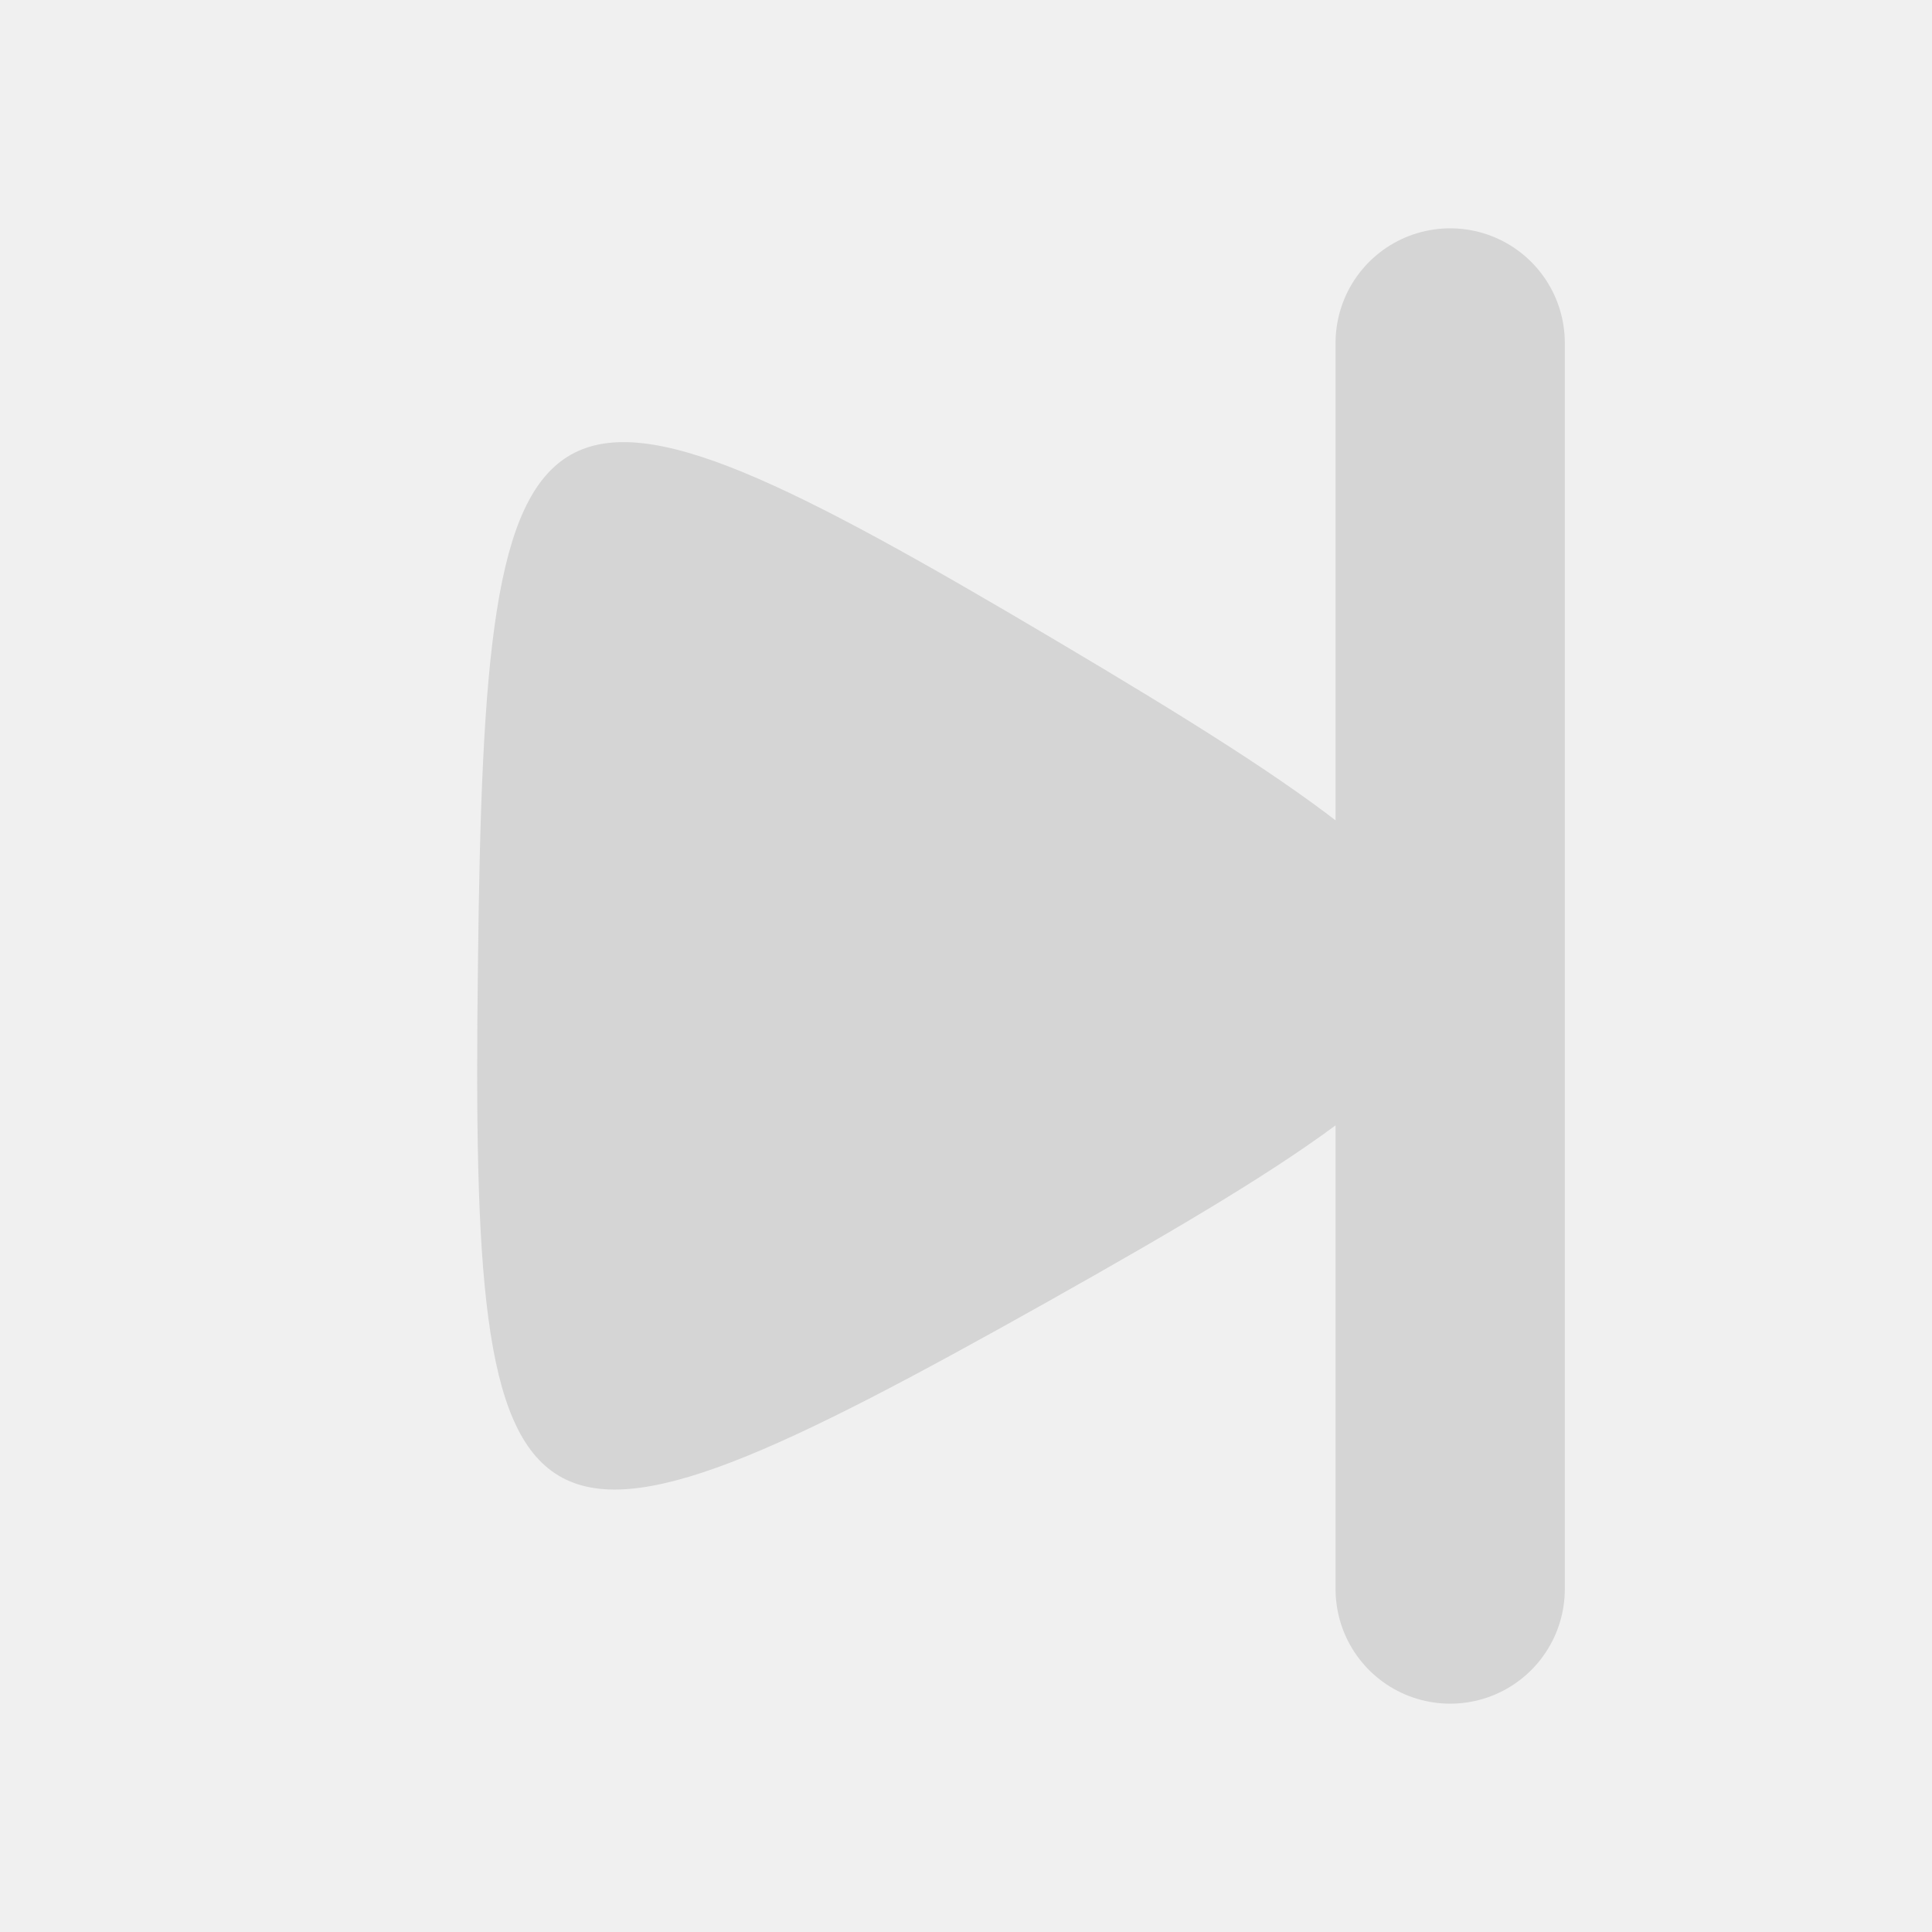
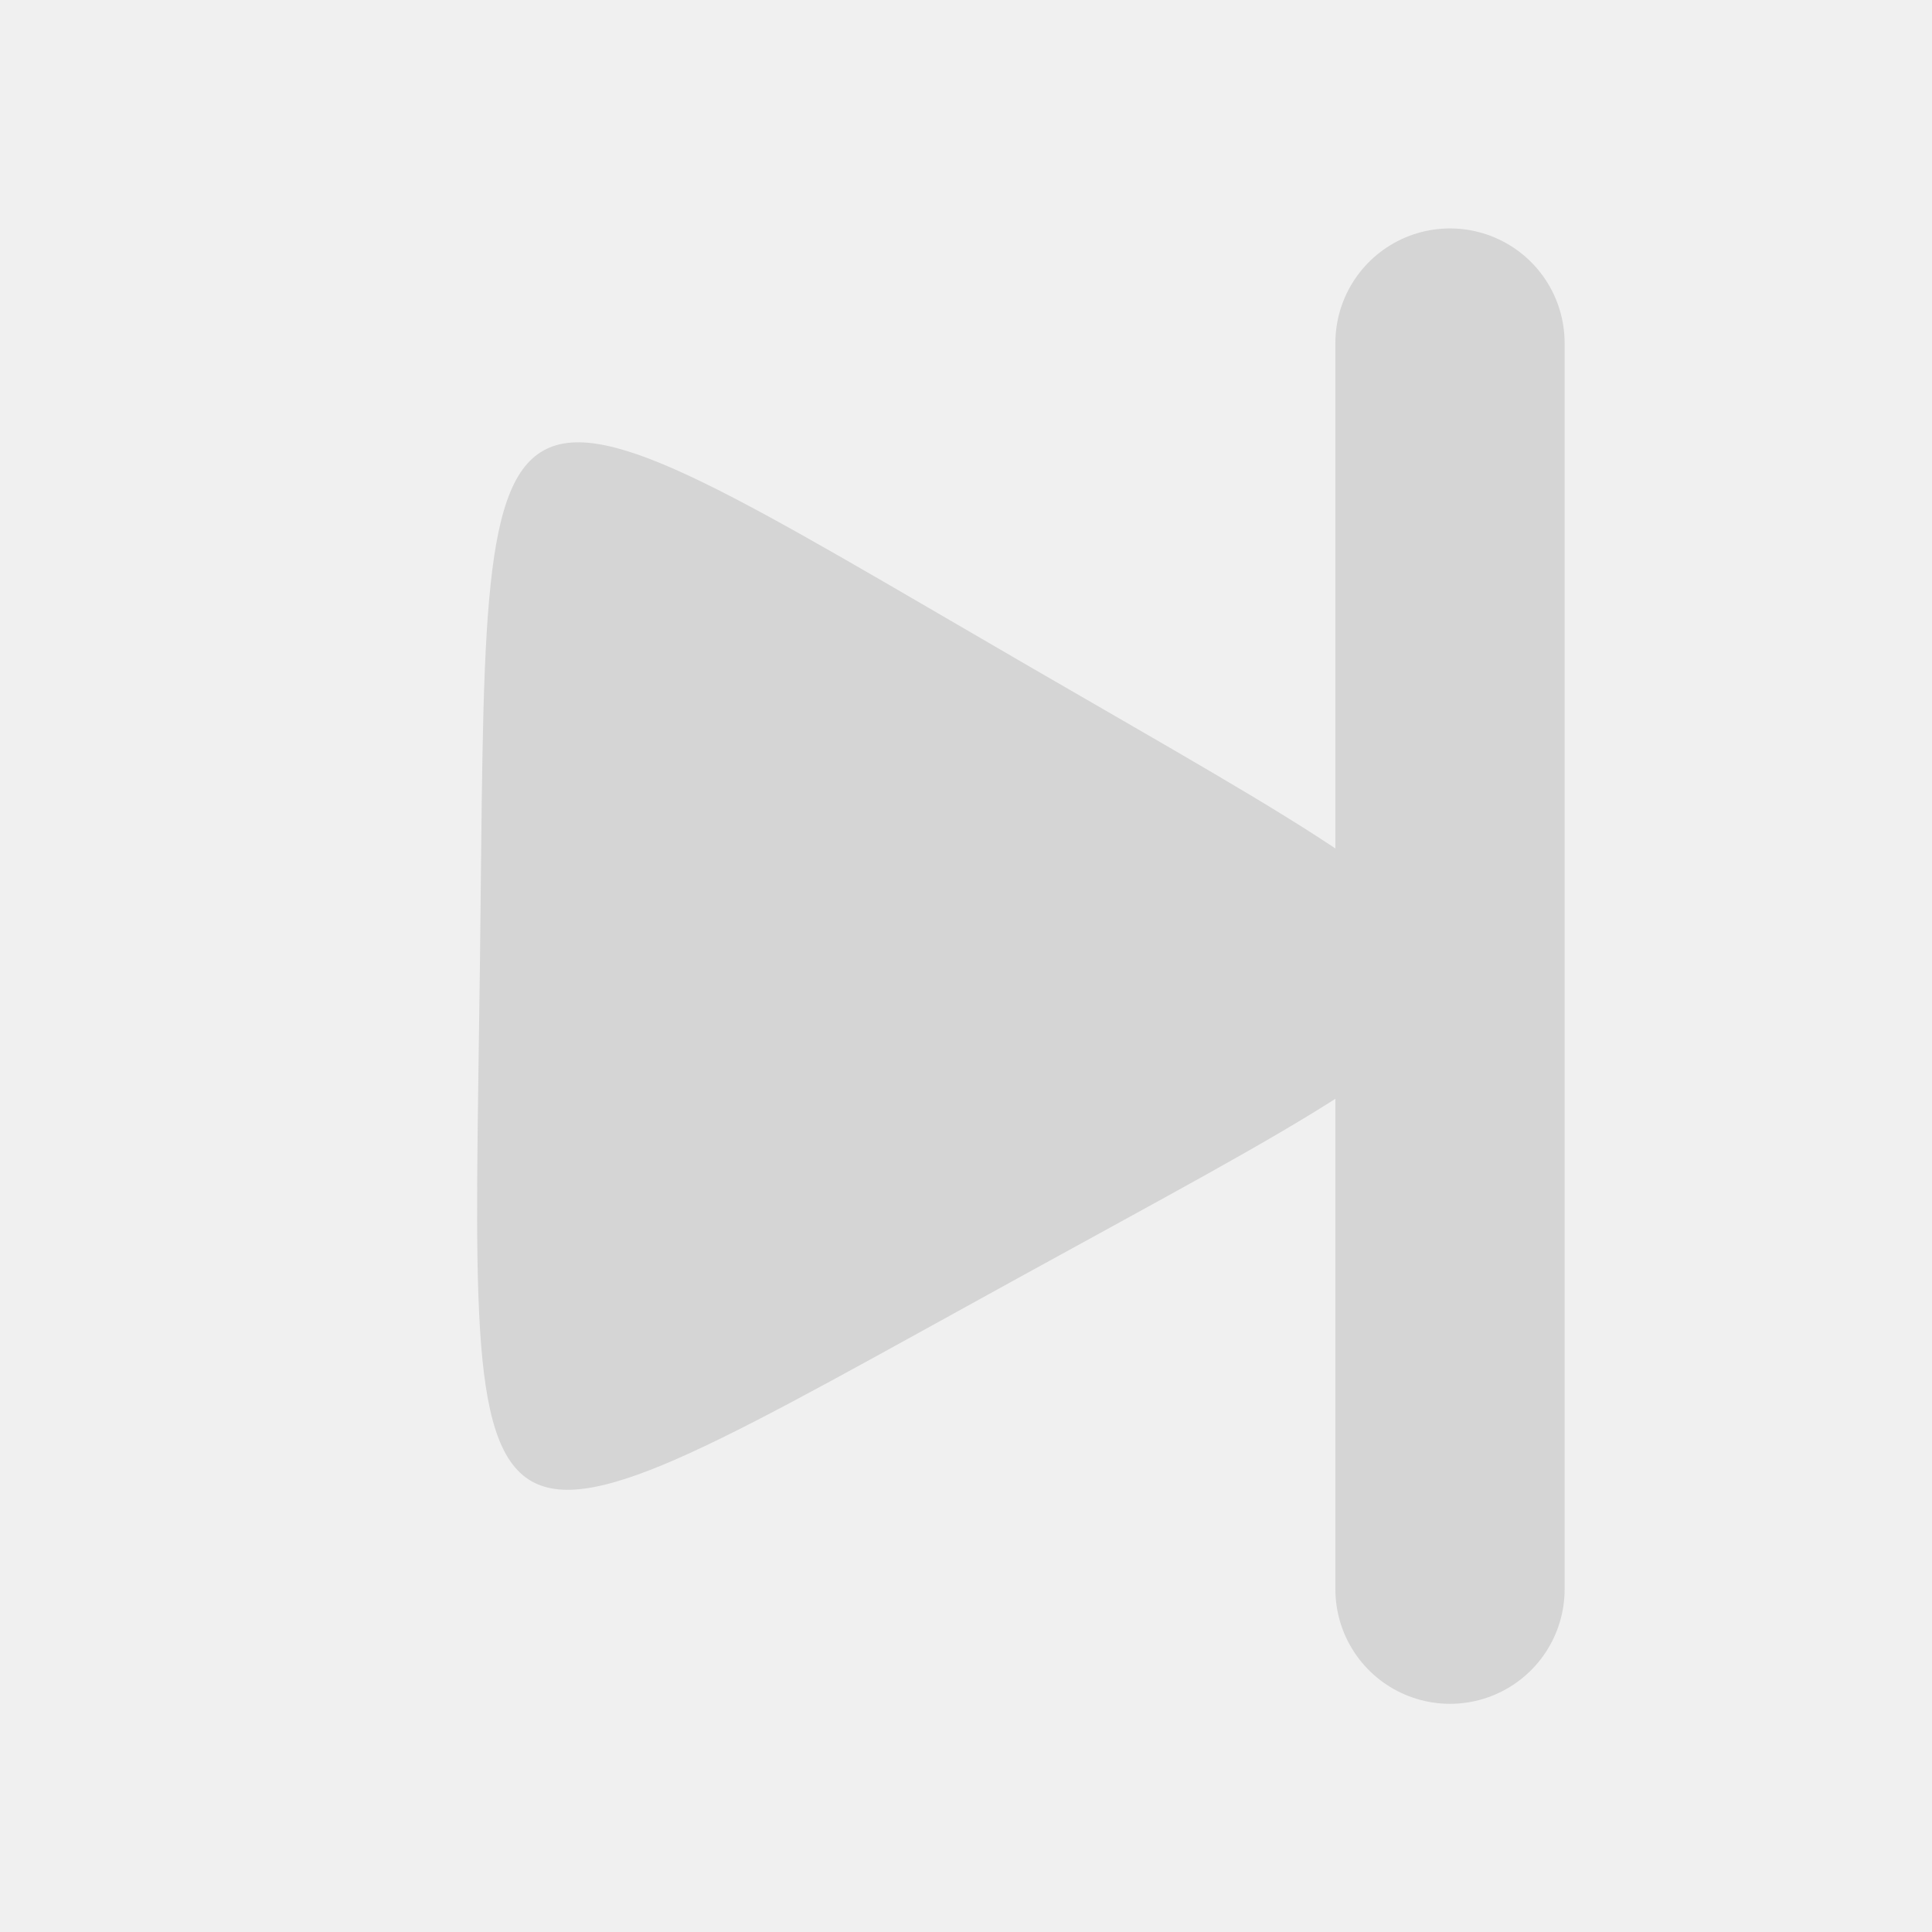
<svg xmlns="http://www.w3.org/2000/svg" xmlns:xlink="http://www.w3.org/1999/xlink" id="svg2" height="64" width="64" version="1.1" viewBox="0 0 64 64">
  <defs id="defs14">
    <linearGradient id="linearGradient3253">
      <stop id="stop3255" offset="0" style="stop-color:#89d5f8;stop-opacity:1;" />
      <stop id="stop3257" offset="1" style="stop-color:#00899e;stop-opacity:1;" />
    </linearGradient>
    <linearGradient id="linearGradient11979">
      <stop id="stop11981" offset="0" style="stop-color:#ffffff;stop-opacity:1;" />
      <stop id="stop11983" offset="1" style="stop-color:#729fcf;stop-opacity:1" />
    </linearGradient>
    <linearGradient id="linearGradient2846">
      <stop style="stop-color:#8a8a8a;stop-opacity:1;" offset="0" id="stop2848" />
      <stop style="stop-color:#484848;stop-opacity:1;" offset="1" id="stop2850" />
    </linearGradient>
    <linearGradient id="linearGradient2366">
      <stop style="stop-color:#ffffff;stop-opacity:1;" offset="0" id="stop2368" />
      <stop id="stop2374" offset="0.5" style="stop-color:#ffffff;stop-opacity:0.219;" />
      <stop style="stop-color:#ffffff;stop-opacity:1;" offset="1" id="stop2370" />
    </linearGradient>
    <linearGradient id="linearGradient4467">
      <stop id="stop4469" offset="0" style="stop-color:#ffffff;stop-opacity:1;" />
      <stop id="stop4471" offset="1" style="stop-color:#ffffff;stop-opacity:0.248;" />
    </linearGradient>
    <linearGradient id="linearGradient4454">
      <stop id="stop4456" offset="0" style="stop-color:#729fcf;stop-opacity:0.208;" />
      <stop id="stop4458" offset="1" style="stop-color:#729fcf;stop-opacity:0.676;" />
    </linearGradient>
    <linearGradient id="linearGradient4440">
      <stop id="stop4442" offset="0" style="stop-color:#7d7d7d;stop-opacity:1;" />
      <stop style="stop-color:#b1b1b1;stop-opacity:1;" offset="0.5" id="stop4448" />
      <stop id="stop4444" offset="1" style="stop-color:#686868;stop-opacity:1;" />
    </linearGradient>
    <radialGradient xlink:href="#linearGradient4467" id="radialGradient2097" cx="23.071" cy="35.127" fx="23.071" fy="35.127" r="10.319" gradientTransform="matrix(0.914812,0.01265023,-0.00821502,0.213562,2.253914,27.18889)" gradientUnits="userSpaceOnUse" />
    <linearGradient xlink:href="#linearGradient4467" id="linearGradient7922" x1="16.875" y1="22.852" x2="27.901" y2="34.977" gradientUnits="userSpaceOnUse" />
    <linearGradient xlink:href="#linearGradient2871" id="linearGradient7186" gradientUnits="userSpaceOnUse" x1="46.835" y1="45.264" x2="45.38" y2="50.94" />
    <linearGradient xlink:href="#linearGradient2402" id="linearGradient7184" gradientUnits="userSpaceOnUse" x1="18.936" y1="23.668" x2="53.589" y2="26.649" />
    <linearGradient xlink:href="#linearGradient2380" id="linearGradient7180" gradientUnits="userSpaceOnUse" x1="62.514" y1="36.061" x2="15.985" y2="20.609" />
    <linearGradient xlink:href="#linearGradient4467" id="linearGradient7189" gradientUnits="userSpaceOnUse" x1="13.435" y1="13.604" x2="22.375" y2="23.554" gradientTransform="rotate(180,23.96967,25.01237)" />
    <linearGradient xlink:href="#linearGradient4467" id="linearGradient7185" x1="13.435" y1="13.604" x2="22.375" y2="23.554" gradientUnits="userSpaceOnUse" />
    <linearGradient xlink:href="#linearGradient1322" id="linearGradient4975" x1="34.893" y1="36.423" x2="45.919" y2="48.548" gradientUnits="userSpaceOnUse" gradientTransform="translate(-18.01785,-13.57119)" />
    <linearGradient id="linearGradient1322">
      <stop id="stop1324" offset="0" style="stop-color:#729fcf" />
      <stop id="stop1326" offset="1" style="stop-color:#5187d6;stop-opacity:1;" />
    </linearGradient>
    <linearGradient xlink:href="#linearGradient4467" id="linearGradient1491" gradientUnits="userSpaceOnUse" x1="5.965" y1="26.048" x2="52.854" y2="26.048" />
    <linearGradient id="linearGradient2402">
      <stop style="stop-color:#729fcf;stop-opacity:1;" offset="0" id="stop2404" />
      <stop style="stop-color:#528ac5;stop-opacity:1;" offset="1" id="stop2406" />
    </linearGradient>
    <linearGradient id="linearGradient2871">
      <stop style="stop-color:#3465a4;stop-opacity:1;" offset="0" id="stop2873" />
      <stop style="stop-color:#3465a4;stop-opacity:1" offset="1" id="stop2875" />
    </linearGradient>
    <linearGradient xlink:href="#linearGradient2690" id="linearGradient2696" x1="32.648" y1="30.749" x2="37.124" y2="24.842" gradientUnits="userSpaceOnUse" gradientTransform="translate(-48.77039,-5.765705)" />
    <linearGradient id="linearGradient2690">
      <stop style="stop-color:#c4d7eb;stop-opacity:1;" offset="0" id="stop2692" />
      <stop style="stop-color:#c4d7eb;stop-opacity:0;" offset="1" id="stop2694" />
    </linearGradient>
    <linearGradient xlink:href="#linearGradient2682" id="linearGradient2688" x1="36.714" y1="31.456" x2="37.124" y2="24.842" gradientUnits="userSpaceOnUse" gradientTransform="translate(-48.77039,-5.765705)" />
    <linearGradient id="linearGradient2682">
      <stop style="stop-color:#3977c3;stop-opacity:1;" offset="0" id="stop2684" />
      <stop style="stop-color:#89aedc;stop-opacity:0;" offset="1" id="stop2686" />
    </linearGradient>
    <linearGradient id="linearGradient2380">
      <stop style="stop-color:#b9cfe7;stop-opacity:1" offset="0" id="stop2382" />
      <stop style="stop-color:#729fcf;stop-opacity:1" offset="1" id="stop2384" />
    </linearGradient>
    <linearGradient xlink:href="#linearGradient2831" id="linearGradient1486" gradientUnits="userSpaceOnUse" gradientTransform="translate(-48.30498,-6.043298)" x1="13.479" y1="10.612" x2="15.419" y2="19.115" />
    <linearGradient id="linearGradient2831">
      <stop style="stop-color:#3465a4;stop-opacity:1;" offset="0" id="stop2833" />
      <stop id="stop2855" offset="0.333" style="stop-color:#5b86be;stop-opacity:1;" />
      <stop style="stop-color:#83a8d8;stop-opacity:0;" offset="1" id="stop2835" />
    </linearGradient>
    <linearGradient xlink:href="#linearGradient2871" id="linearGradient1488" gradientUnits="userSpaceOnUse" gradientTransform="rotate(180,-0.62124,20.04085)" x1="37.128" y1="29.73" x2="37.065" y2="26.194" />
    <radialGradient xlink:href="#linearGradient4467" id="radialGradient1503" gradientUnits="userSpaceOnUse" gradientTransform="matrix(1,0,0,0.536723,0,16.87306)" cx="24.837" cy="36.421" fx="24.837" fy="36.421" r="15.645" />
    <linearGradient id="linearGradient3864">
      <stop id="stop3866" offset="0" style="stop-color:#71b2f8;stop-opacity:1;" />
      <stop id="stop3868" offset="1" style="stop-color:#002795;stop-opacity:1;" />
    </linearGradient>
    <radialGradient xlink:href="#linearGradient3864" id="radialGradient2571" gradientUnits="userSpaceOnUse" cx="342.583" cy="27.257" fx="342.583" fy="27.257" r="19.571" gradientTransform="matrix(1.625841,0.5434973,-8.8819886e-2,0.2656996,-215.0241,-170.9019)" />
    <radialGradient xlink:href="#linearGradient3593" id="radialGradient3352" gradientUnits="userSpaceOnUse" cx="345.284" cy="15.561" fx="345.284" fy="15.561" r="19.571" gradientTransform="translate(-0.1767767,-2.65165)" />
    <linearGradient id="linearGradient3593">
      <stop style="stop-color:#c8e0f9;stop-opacity:1;" offset="0" id="stop3595" />
      <stop style="stop-color:#637dca;stop-opacity:1;" offset="1" id="stop3597" />
    </linearGradient>
    <radialGradient xlink:href="#linearGradient3593" id="radialGradient3354" gradientUnits="userSpaceOnUse" cx="330.638" cy="39.963" fx="330.638" fy="39.963" r="19.571" gradientTransform="translate(-0.1767767,-2.65165)" />
    <radialGradient xlink:href="#linearGradient3864" id="radialGradient3369" gradientUnits="userSpaceOnUse" gradientTransform="matrix(1.625841,0.5434973,-8.8819886e-2,0.2656996,-461.8107,-173.0627)" cx="342.583" cy="27.257" fx="342.583" fy="27.257" r="19.571" />
    <radialGradient xlink:href="#linearGradient3593" id="radialGradient3372" gradientUnits="userSpaceOnUse" gradientTransform="matrix(1.001232,0,0,0.9421773,-327.5031,-4.331665)" cx="345.284" cy="15.561" fx="345.284" fy="15.561" r="19.571" />
    <radialGradient xlink:href="#linearGradient3593" id="radialGradient3375" gradientUnits="userSpaceOnUse" gradientTransform="matrix(1.001232,0,0,0.9421773,-287.8179,-28.14305)" cx="330.638" cy="39.963" fx="330.638" fy="39.963" r="19.571" />
    <radialGradient xlink:href="#linearGradient3864" id="radialGradient3380" gradientUnits="userSpaceOnUse" gradientTransform="matrix(0.9829174,1.324085,-1.233005,0.8105158,-131.0413,-483.7456)" cx="320.44" cy="113.234" fx="320.44" fy="113.234" r="19.571" />
    <linearGradient xlink:href="#linearGradient3864" id="linearGradient3914" x1="6.945" y1="36.839" x2="48.691" y2="36.839" gradientUnits="userSpaceOnUse" gradientTransform="matrix(1.001232,0,0,0.9421773,-4.869961,-2.386316)" />
    <linearGradient xlink:href="#linearGradient3864" id="linearGradient3792" gradientUnits="userSpaceOnUse" gradientTransform="matrix(1.001232,0,0,0.9421773,-4.869961,-2.386316)" x1="6.83" y1="34.146" x2="48.691" y2="36.839" />
    <radialGradient xlink:href="#linearGradient3864" id="radialGradient3812" gradientUnits="userSpaceOnUse" gradientTransform="matrix(1.001232,0,0,0.9421773,-287.8179,-28.14305)" cx="330.638" cy="39.963" fx="330.638" fy="39.963" r="19.571" />
    <radialGradient xlink:href="#linearGradient3593" id="radialGradient3814" gradientUnits="userSpaceOnUse" gradientTransform="matrix(1.001232,0,0,0.9421773,-327.5031,-4.331665)" cx="345.284" cy="15.561" fx="345.284" fy="15.561" r="19.571" />
    <radialGradient xlink:href="#linearGradient3864" id="radialGradient3816" gradientUnits="userSpaceOnUse" gradientTransform="matrix(0.9829174,1.324085,-1.233005,0.8105158,-131.0413,-483.7456)" cx="320.44" cy="113.234" fx="320.44" fy="113.234" r="19.571" />
    <radialGradient xlink:href="#linearGradient4467" id="radialGradient3850" gradientUnits="userSpaceOnUse" gradientTransform="matrix(1,0,0,0.6985294,0,202.8286)" cx="225.264" cy="672.797" fx="225.264" fy="672.797" r="34.345" />
    <radialGradient xlink:href="#linearGradient4467" id="radialGradient3850-4" gradientUnits="userSpaceOnUse" gradientTransform="matrix(1,0,0,0.6985294,0,202.8286)" cx="225.264" cy="672.797" fx="225.264" fy="672.797" r="34.345" />
    <radialGradient gradientUnits="userSpaceOnUse" gradientTransform="matrix(0.914812,0.01265023,-0.00821502,0.213562,2.253914,27.18889)" r="10.319" fy="35.127" fx="23.071" cy="35.127" cx="23.071" id="radialGradient2097-2" xlink:href="#linearGradient4467" />
    <radialGradient r="15.645" fy="36.421" fx="24.837" cy="36.421" cx="24.837" gradientTransform="matrix(1,0,0,0.536723,0,16.87306)" gradientUnits="userSpaceOnUse" id="radialGradient1503-3" xlink:href="#linearGradient4467" />
    <radialGradient gradientTransform="matrix(1.625841,0.5434973,-8.8819886e-2,0.2656996,-215.0241,-170.9019)" r="19.571" fy="27.257" fx="342.583" cy="27.257" cx="342.583" gradientUnits="userSpaceOnUse" id="radialGradient2571-4" xlink:href="#linearGradient3864" />
    <radialGradient gradientTransform="translate(-0.1767767,-2.65165)" r="19.571" fy="15.561" fx="345.284" cy="15.561" cx="345.284" gradientUnits="userSpaceOnUse" id="radialGradient3352-1" xlink:href="#linearGradient3593" />
    <radialGradient gradientTransform="translate(-0.1767767,-2.65165)" r="19.571" fy="39.963" fx="330.638" cy="39.963" cx="330.638" gradientUnits="userSpaceOnUse" id="radialGradient3354-1" xlink:href="#linearGradient3593" />
    <radialGradient r="19.571" fy="27.257" fx="342.583" cy="27.257" cx="342.583" gradientTransform="matrix(1.625841,0.5434973,-8.8819886e-2,0.2656996,-461.8107,-173.0627)" gradientUnits="userSpaceOnUse" id="radialGradient3369-3" xlink:href="#linearGradient3864" />
    <radialGradient r="19.571" fy="15.561" fx="345.284" cy="15.561" cx="345.284" gradientTransform="matrix(1.001232,0,0,0.9421773,-327.5031,-4.331665)" gradientUnits="userSpaceOnUse" id="radialGradient3372-9" xlink:href="#linearGradient3593" />
    <radialGradient r="19.571" fy="39.963" fx="330.638" cy="39.963" cx="330.638" gradientTransform="matrix(1.001232,0,0,0.9421773,-287.8179,-28.14305)" gradientUnits="userSpaceOnUse" id="radialGradient3375-2" xlink:href="#linearGradient3593" />
    <radialGradient r="19.571" fy="113.234" fx="320.44" cy="113.234" cx="320.44" gradientTransform="matrix(0.9829174,1.324085,-1.233005,0.8105158,-131.0413,-483.7456)" gradientUnits="userSpaceOnUse" id="radialGradient3380-0" xlink:href="#linearGradient3864" />
    <radialGradient r="19.571" fy="39.963" fx="330.638" cy="39.963" cx="330.638" gradientTransform="matrix(1.001232,0,0,0.9421773,-287.8179,-28.14305)" gradientUnits="userSpaceOnUse" id="radialGradient3812-9" xlink:href="#linearGradient3864" />
    <radialGradient r="19.571" fy="15.561" fx="345.284" cy="15.561" cx="345.284" gradientTransform="matrix(1.001232,0,0,0.9421773,-327.5031,-4.331665)" gradientUnits="userSpaceOnUse" id="radialGradient3814-9" xlink:href="#linearGradient3593" />
    <radialGradient r="19.571" fy="113.234" fx="320.44" cy="113.234" cx="320.44" gradientTransform="matrix(0.9829174,1.324085,-1.233005,0.8105158,-131.0413,-483.7456)" gradientUnits="userSpaceOnUse" id="radialGradient3816-2" xlink:href="#linearGradient3864" />
    <radialGradient r="34.345" fy="672.797" fx="225.264" cy="672.797" cx="225.264" gradientTransform="matrix(1,0,0,0.6985294,0,202.8286)" gradientUnits="userSpaceOnUse" id="radialGradient3850-8" xlink:href="#linearGradient4467" />
    <radialGradient r="34.345" fy="672.797" fx="225.264" cy="672.797" cx="225.264" gradientTransform="matrix(1,0,0,0.6985294,0,202.8286)" gradientUnits="userSpaceOnUse" id="radialGradient3850-4-2" xlink:href="#linearGradient4467" />
  </defs>
  <g id="layer1" transform="translate(0,16)" style="display:none">
    <path style="color:#000000;font-style:normal;font-variant:normal;font-weight:normal;font-stretch:normal;font-size:medium;line-height:normal;font-family:sans-serif;font-variant-ligatures:none;font-variant-position:normal;font-variant-caps:normal;font-variant-numeric:normal;font-variant-alternates:normal;font-feature-settings:normal;text-indent:0;text-align:start;text-decoration:none;text-decoration-line:none;text-decoration-style:solid;text-decoration-color:#000000;letter-spacing:normal;word-spacing:normal;text-transform:none;writing-mode:lr-tb;direction:ltr;baseline-shift:baseline;text-anchor:start;white-space:normal;shape-padding:0;clip-rule:nonzero;display:inline;overflow:visible;visibility:visible;opacity:1;isolation:auto;mix-blend-mode:normal;color-interpolation:sRGB;color-interpolation-filters:linearRGB;solid-color:#000000;solid-opacity:1;fill:#ffffff;fill-opacity:0.863;fill-rule:nonzero;stroke:none;stroke-width:10;stroke-linecap:round;stroke-linejoin:round;stroke-miterlimit:4;stroke-dasharray:none;stroke-dashoffset:0;stroke-opacity:1;color-rendering:auto;image-rendering:auto;shape-rendering:auto;text-rendering:auto;enable-background:accumulate" d="M 46.857,-4.998 C 49.673,-5.078 52,-2.817 52,0 v 32 c -0.001,4.086 -4.637,6.446 -7.941,4.043 l -22,-16 c -2.744,-1.997 -2.744,-6.089 0,-8.086 l 22,-16 c 0.815,-0.593 1.791,-0.926 2.799,-0.955 z" id="path8263" />
    <path style="opacity:1;fill:none;fill-opacity:0.863;fill-rule:nonzero;stroke:#ffffff;stroke-width:8;stroke-linecap:round;stroke-linejoin:round;stroke-miterlimit:4;stroke-dasharray:none;stroke-dashoffset:0;stroke-opacity:0.863" d="M 16,-1 V 33" id="path8343" />
    <g transform="matrix(-3.779528,0,0,3.779528,7081.857,-4497.18)" id="g1054">
      <path transform="matrix(0,7.177384,-7.177384,0,3958.452,-763.4094)" d="m 324.9,216.578 c -0.797,-0.009 -0.827,-0.064 -0.421,-0.749 0.406,-0.685 0.469,-0.684 0.859,0.01 0.39,0.695 0.358,0.749 -0.438,0.739 z" id="use1050" style="opacity:1;fill:#d5d5d5;fill-opacity:1;stroke:none;stroke-width:0.565;stroke-linecap:round;stroke-miterlimit:4;stroke-dasharray:none;stroke-dashoffset:0;stroke-opacity:1" />
      <path id="use1052" d="m 1289.694,809.935 v 11.607" style="fill:#d5d5d5;fill-opacity:1;stroke:#d5d5d5;stroke-width:2.135;stroke-linecap:round;stroke-linejoin:miter;stroke-miterlimit:4;stroke-dasharray:none;stroke-opacity:1" />
    </g>
    <g transform="matrix(-3.779528,0,0,3.779528,6903.454,-4374.985)" id="g1054-7">
      <path transform="matrix(0,7.177384,-7.177384,0,3958.452,-763.4094)" d="m 324.9,216.578 c -0.797,-0.009 -0.827,-0.064 -0.421,-0.749 0.406,-0.685 0.469,-0.684 0.859,0.01 0.39,0.695 0.358,0.749 -0.438,0.739 z" id="use1050-4" style="opacity:1;fill:#d5d5d5;fill-opacity:1;stroke:none;stroke-width:0.565;stroke-linecap:round;stroke-miterlimit:4;stroke-dasharray:none;stroke-dashoffset:0;stroke-opacity:1" />
      <path id="use1052-1" d="m 1289.694,809.935 v 11.607" style="fill:#d5d5d5;fill-opacity:1;stroke:#d5d5d5;stroke-width:2.135;stroke-linecap:round;stroke-linejoin:miter;stroke-miterlimit:4;stroke-dasharray:none;stroke-opacity:1" />
    </g>
  </g>
  <g id="layer3" style="opacity:1">
-     <g transform="matrix(-13.44152,0,0,13.44152,5384.618,-2560.486)" id="g4631">
-       <path style="opacity:1;fill:#d5d5d5;fill-opacity:1;stroke:none;stroke-width:0.565;stroke-linecap:round;stroke-miterlimit:4;stroke-dasharray:none;stroke-dashoffset:0;stroke-opacity:1" id="use1050-4-1" d="m 324.9,216.578 c -0.797,-0.009 -0.827,-0.064 -0.421,-0.749 0.406,-0.685 0.469,-0.684 0.859,0.01 0.39,0.695 0.358,0.749 -0.438,0.739 z" transform="matrix(0,1.899016,1.899016,0,-11.86704,-424.1228)" />
-       <path style="fill:#d5d5d5;fill-opacity:1;stroke:#d5d5d5;stroke-width:0.565;stroke-linecap:round;stroke-linejoin:miter;stroke-miterlimit:4;stroke-dasharray:none;stroke-opacity:1" d="m 397.022,191.336 v 3.071" id="use1052-1-0" />
-     </g>
+     <path id="use1052-1-0" d="M 48.033,11.364 V 52.644" style="fill:#d5d5d5;fill-opacity:1;stroke:#d5d5d5;stroke-width:7.594;stroke-linecap:round;stroke-linejoin:miter;stroke-miterlimit:4;stroke-dasharray:none;stroke-opacity:1" />
+     <path transform="matrix(0,23.64041,-24.15775,0,5247.935,-7648.801)" d="m 324.9,216.578 c -0.902,-0.011 -0.881,0.027 -0.421,-0.749 0.46,-0.776 0.417,-0.776 0.859,0.01 0.442,0.787 0.464,0.75 -0.438,0.739 z" id="use936-1" style="opacity:1;fill:#d5d5d5;fill-opacity:1;stroke:none;stroke-width:0.565;stroke-linecap:round;stroke-miterlimit:4;stroke-dasharray:none;stroke-dashoffset:0;stroke-opacity:1" />
  </g>
  <g id="layer2" style="display:none;opacity:0.506">
    <path style="opacity:1;fill:#000000;fill-opacity:0.67;stroke:none;stroke-width:0.565;stroke-linecap:round;stroke-miterlimit:4;stroke-dasharray:none;stroke-dashoffset:0;stroke-opacity:1" id="use1090-5" d="m 324.9,216.578 c -0.797,-0.009 -0.827,-0.064 -0.421,-0.749 0.406,-0.685 0.469,-0.684 0.859,0.01 0.39,0.695 0.358,0.749 -0.438,0.739 z" transform="matrix(0,25.5485,25.5485,0,-5481.36,-8268.759)" />
  </g>
</svg>
